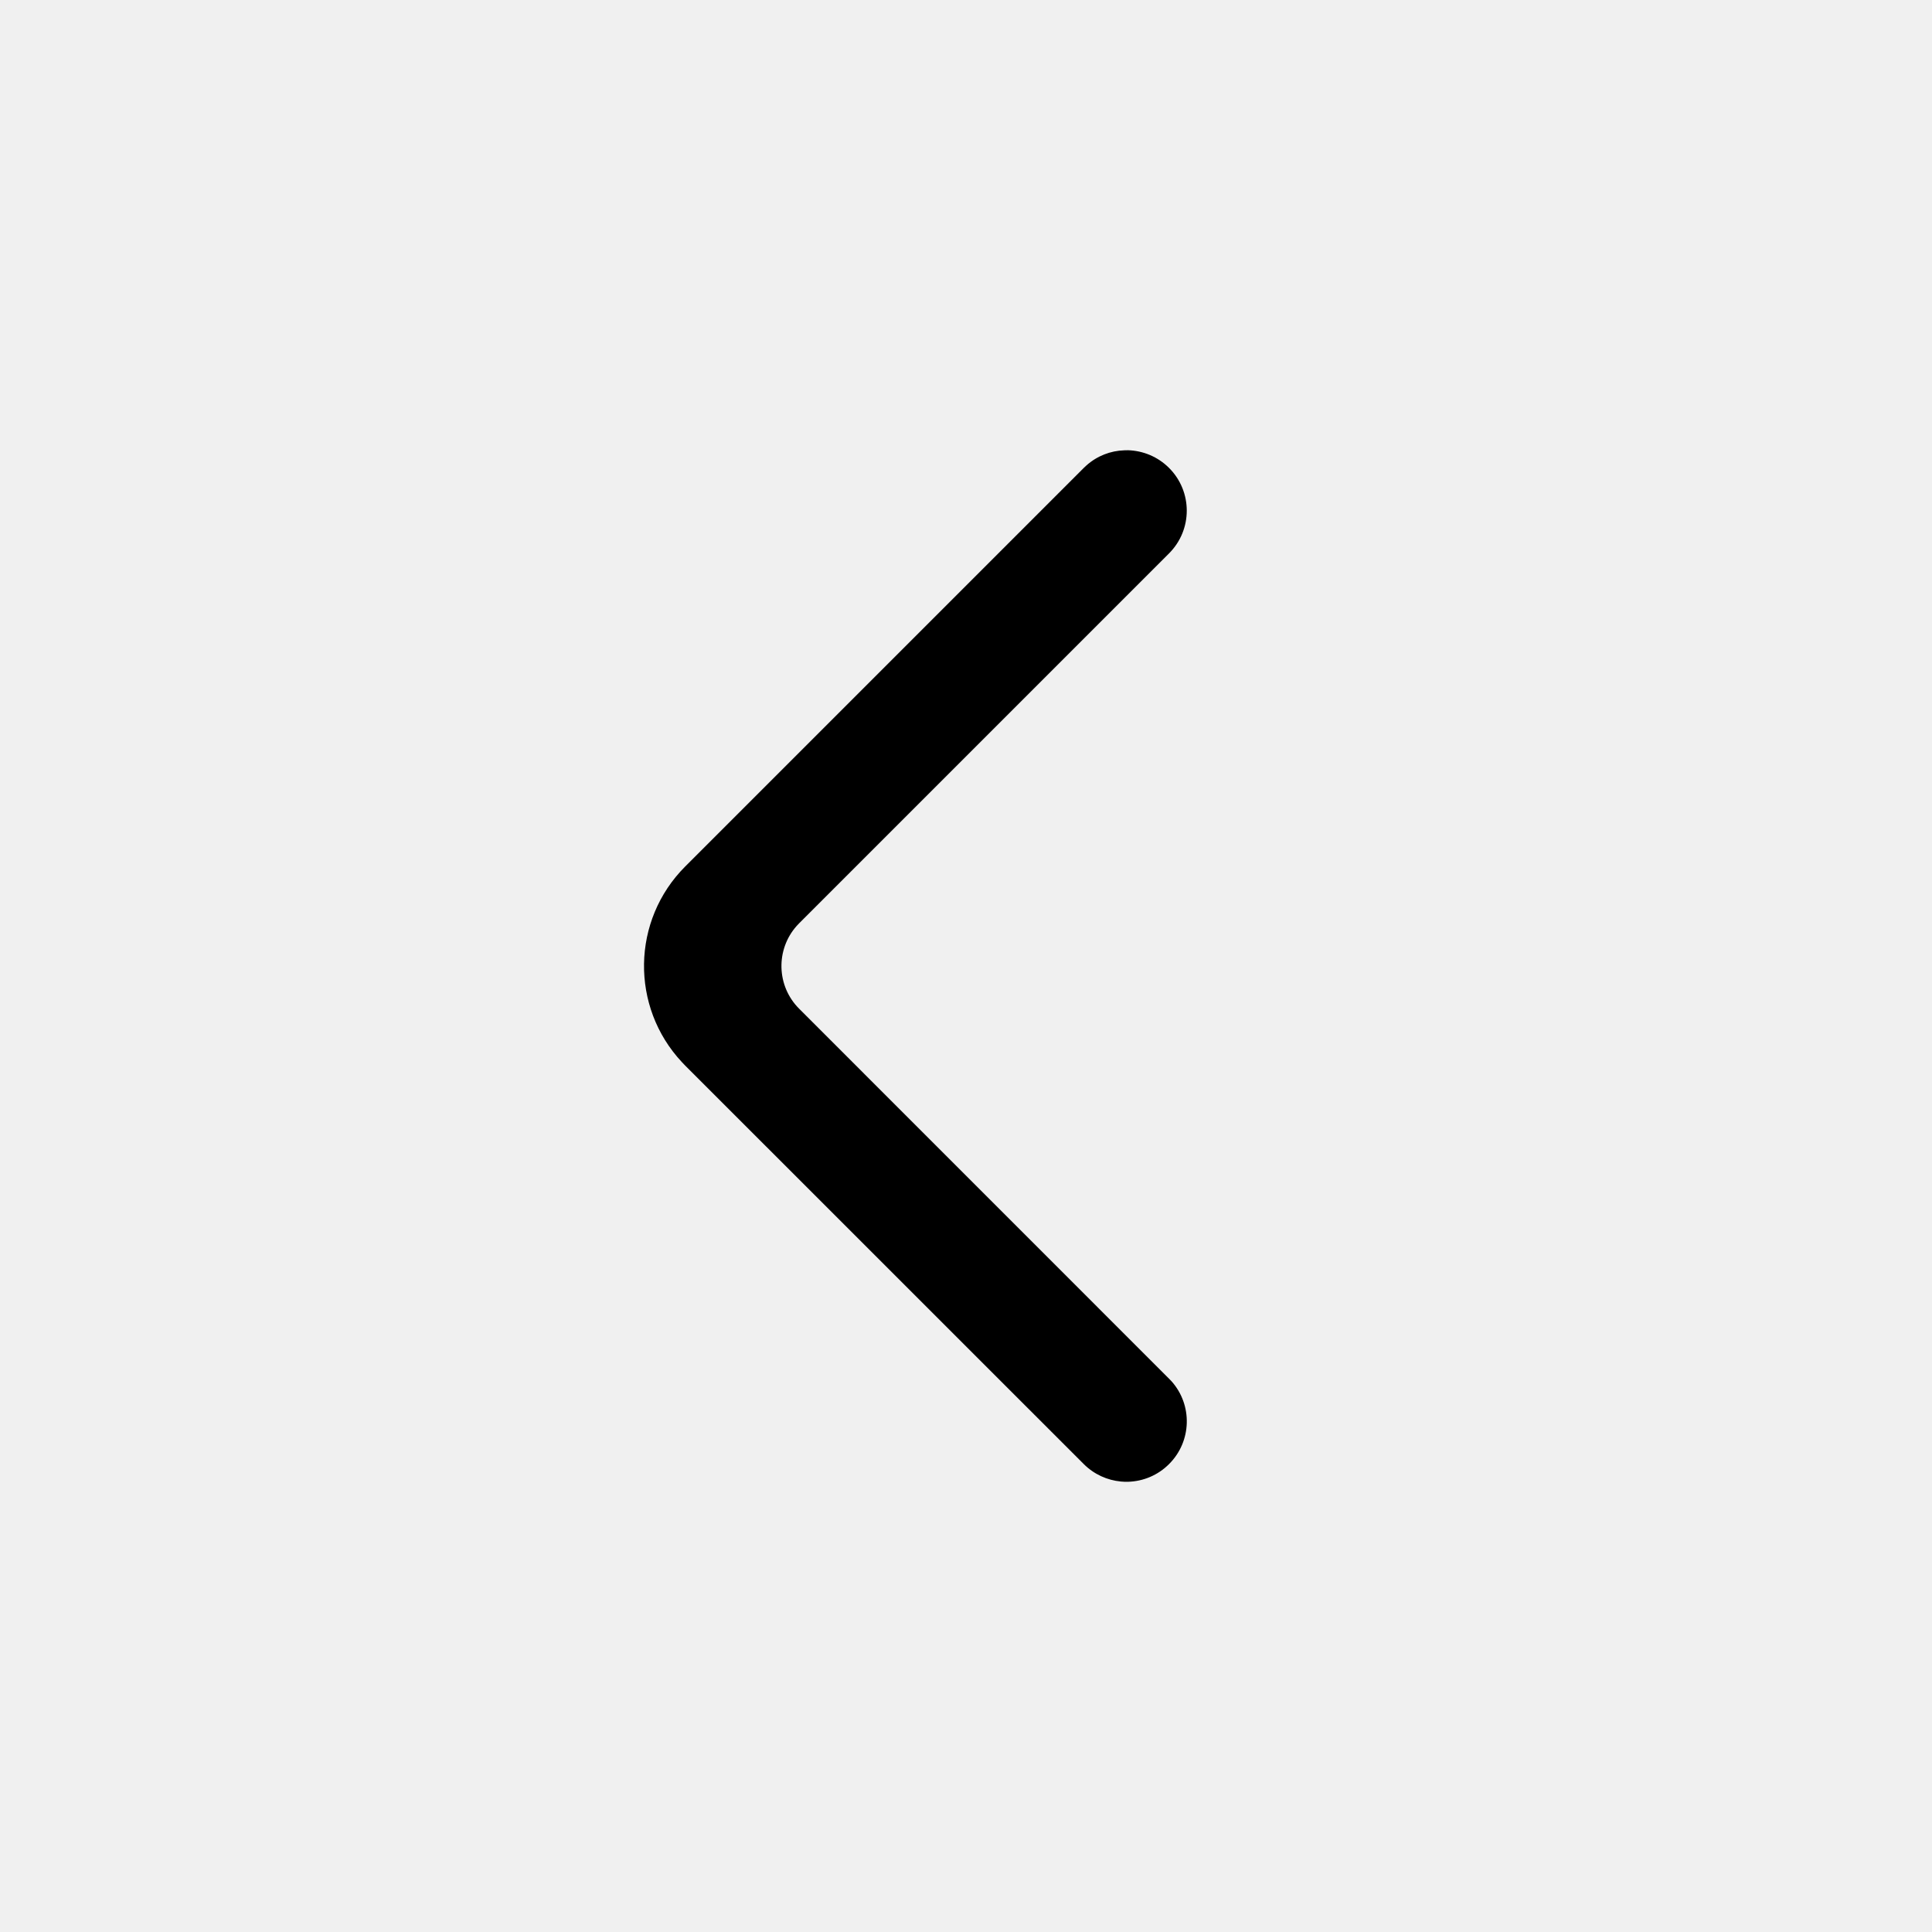
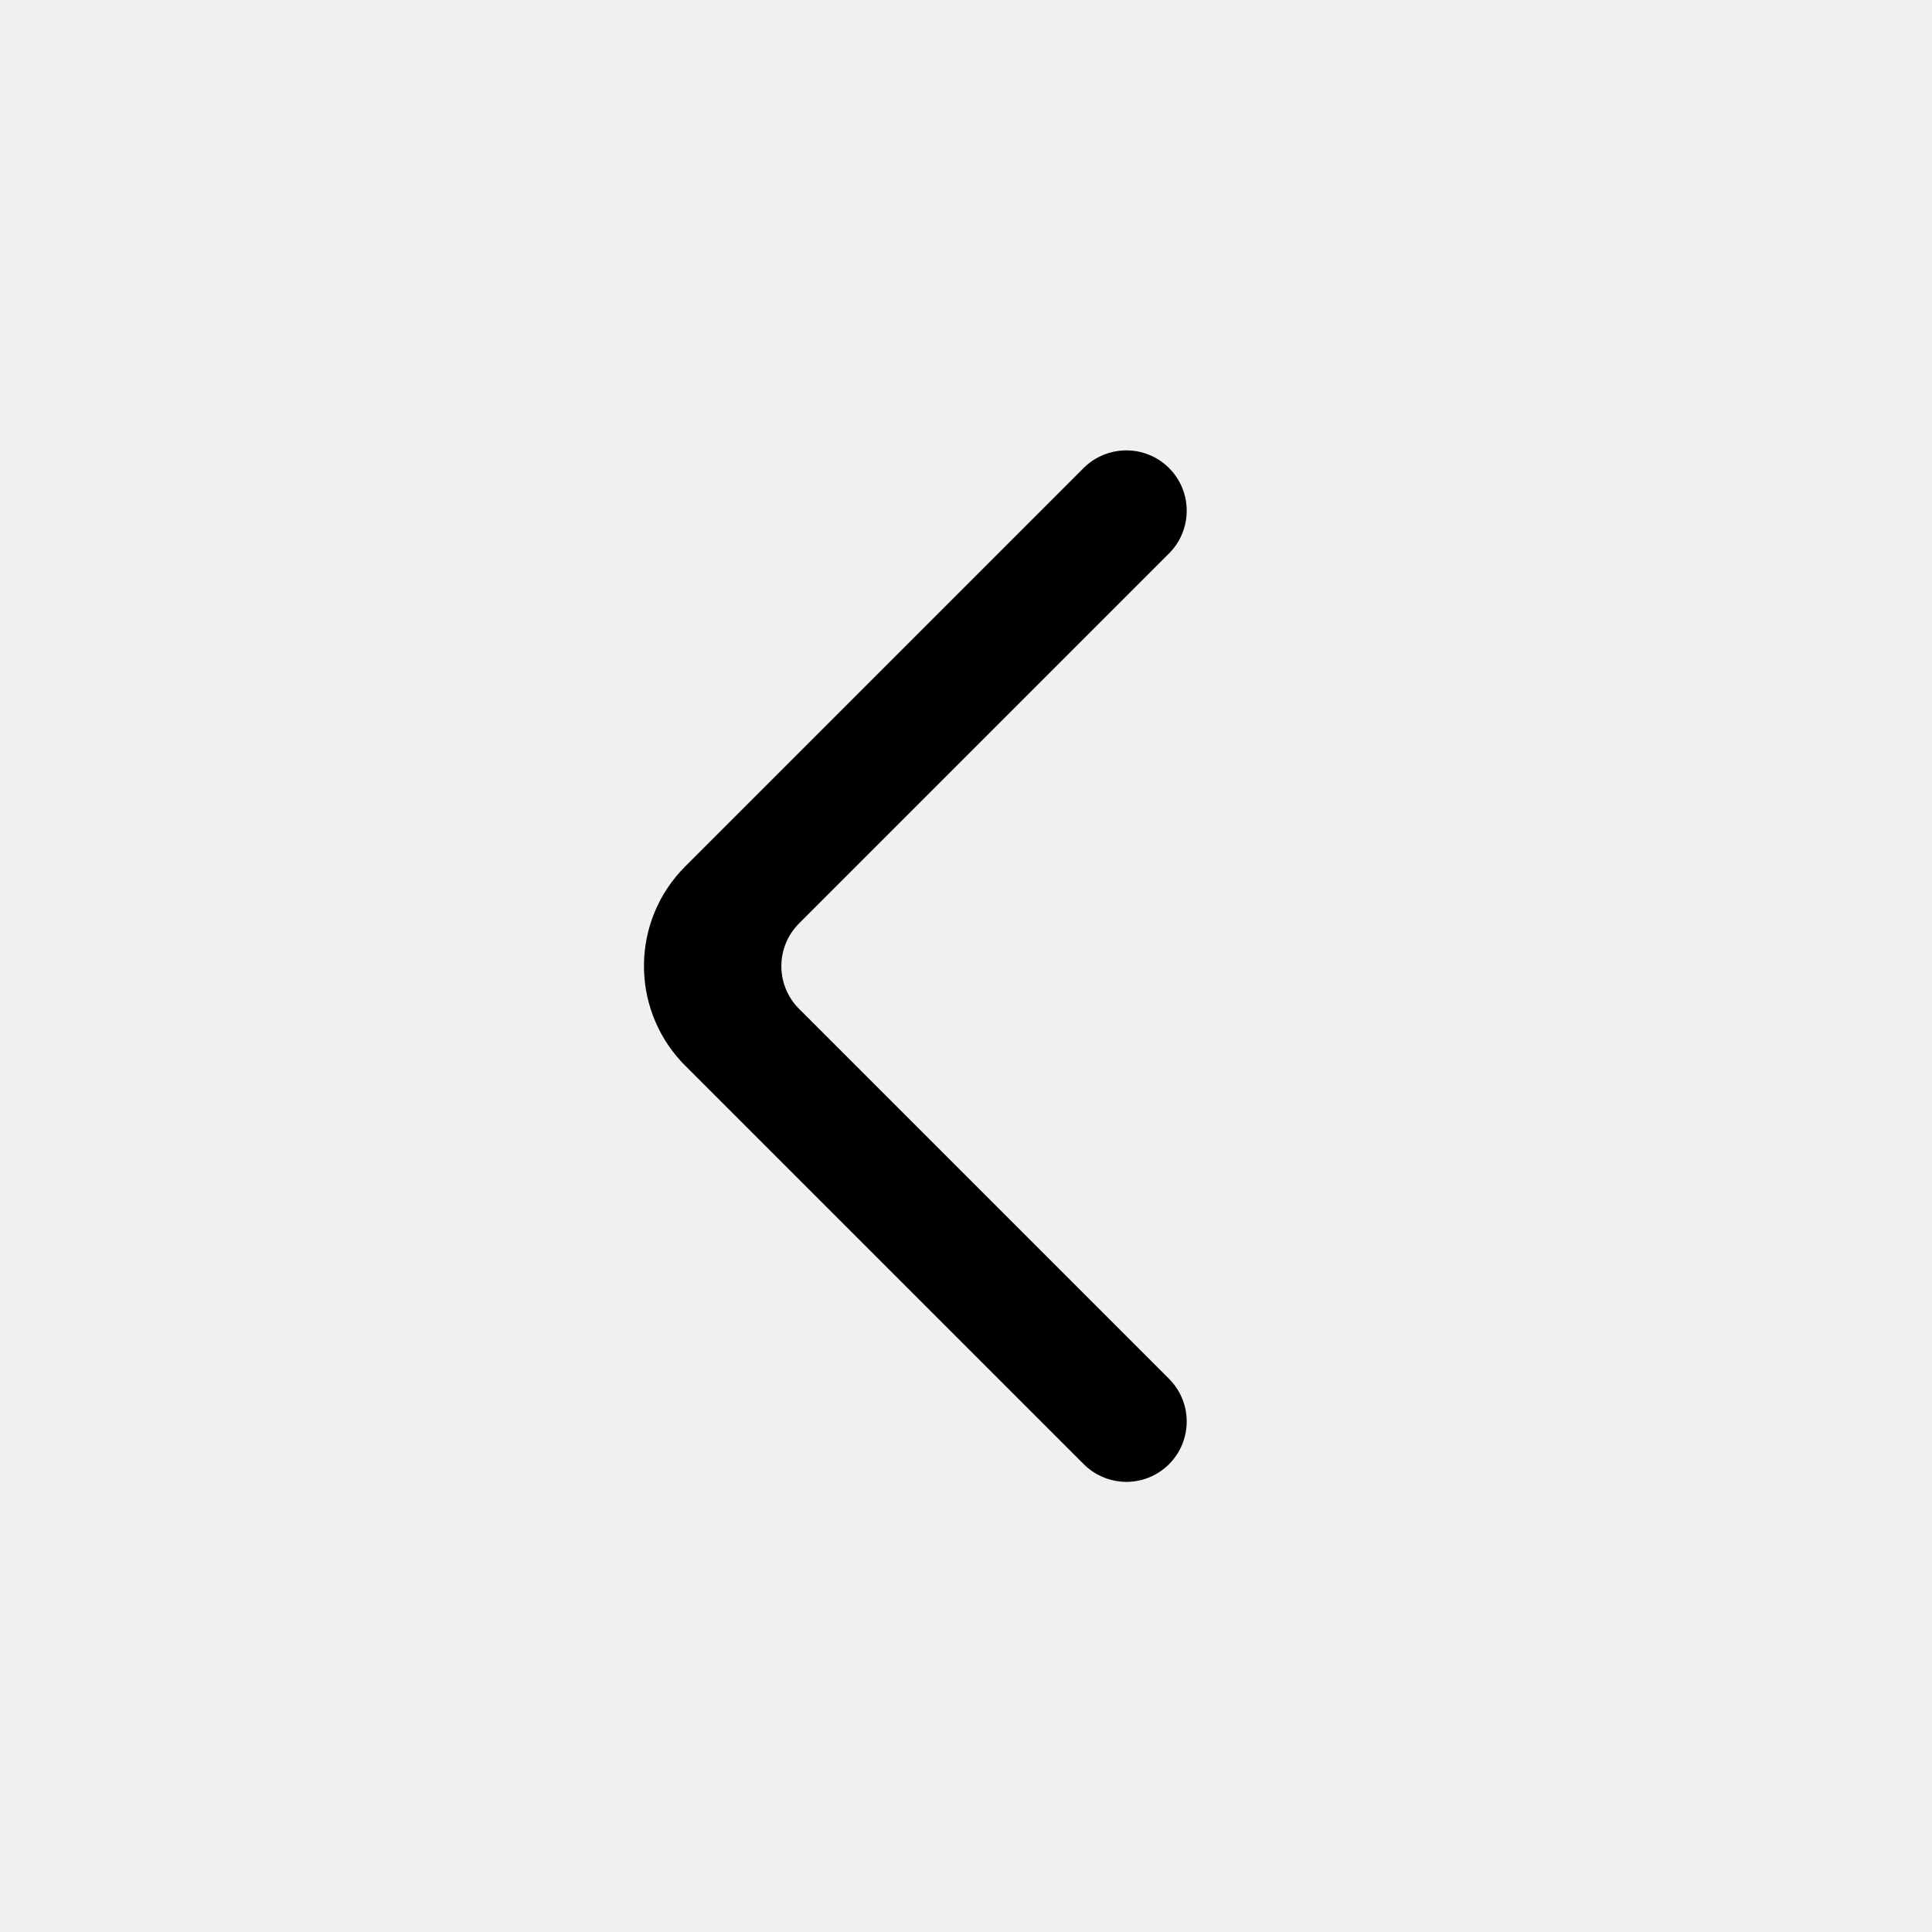
- <svg xmlns="http://www.w3.org/2000/svg" xmlns:xlink="http://www.w3.org/1999/xlink" width="24px" height="24px" viewBox="0 0 24 24" version="1.1">
-   <defs>
-     <path d="M9.248,5.783 L9.28,5.813 L14.23,10.763 C14.899,11.432 14.913,12.508 14.272,13.194 L14.23,13.238 L9.28,18.187 C9.151,18.316 8.987,18.388 8.819,18.404 L8.773,18.407 L8.727,18.407 C8.543,18.401 8.36,18.328 8.22,18.187 C7.937,17.905 7.927,17.453 8.189,17.159 L8.22,17.127 L12.816,12.53 C13.098,12.248 13.108,11.796 12.846,11.502 L12.816,11.47 L8.22,6.874 C7.927,6.581 7.927,6.106 8.22,5.813 C8.361,5.672 8.544,5.599 8.729,5.593 L8.776,5.594 C8.945,5.599 9.113,5.662 9.248,5.783 Z" id="path-1" />
-   </defs>
-   <g id="chevron-left" stroke="none" stroke-width="1" fill="none" fill-rule="evenodd">
-     <mask id="mask-2" fill="white">
-       <use xlink:href="#path-1" />
-     </mask>
-     <use id="path1" fill="#000000" fill-rule="nonzero" transform="translate(11.37132, 12.00004) scale(-1, 1) translate(-11.37132, -12.00004) " xlink:href="#path-1" />
-   </g>
+ <svg xmlns="http://www.w3.org/2000/svg" version="1.1" width="24" height="24" viewBox="0 0 24 24">
+   <path d="M13.494 5.783l-0.032 0.030-4.95 4.95c-0.669 0.669-0.683 1.745-0.042 2.432l0.042 0.043 4.95 4.95c0.129 0.129 0.293 0.201 0.461 0.217l0.046 0.003h0.046c0.184-0.006 0.367-0.079 0.507-0.219 0.282-0.282 0.293-0.734 0.030-1.029l-0.030-0.032-4.596-4.596c-0.282-0.282-0.293-0.734-0.030-1.029l0.030-0.032 4.596-4.596c0.293-0.293 0.293-0.768 0-1.061-0.141-0.141-0.325-0.214-0.51-0.219l-0.046 0c-0.17 0.006-0.338 0.069-0.473 0.189z" />
</svg>
